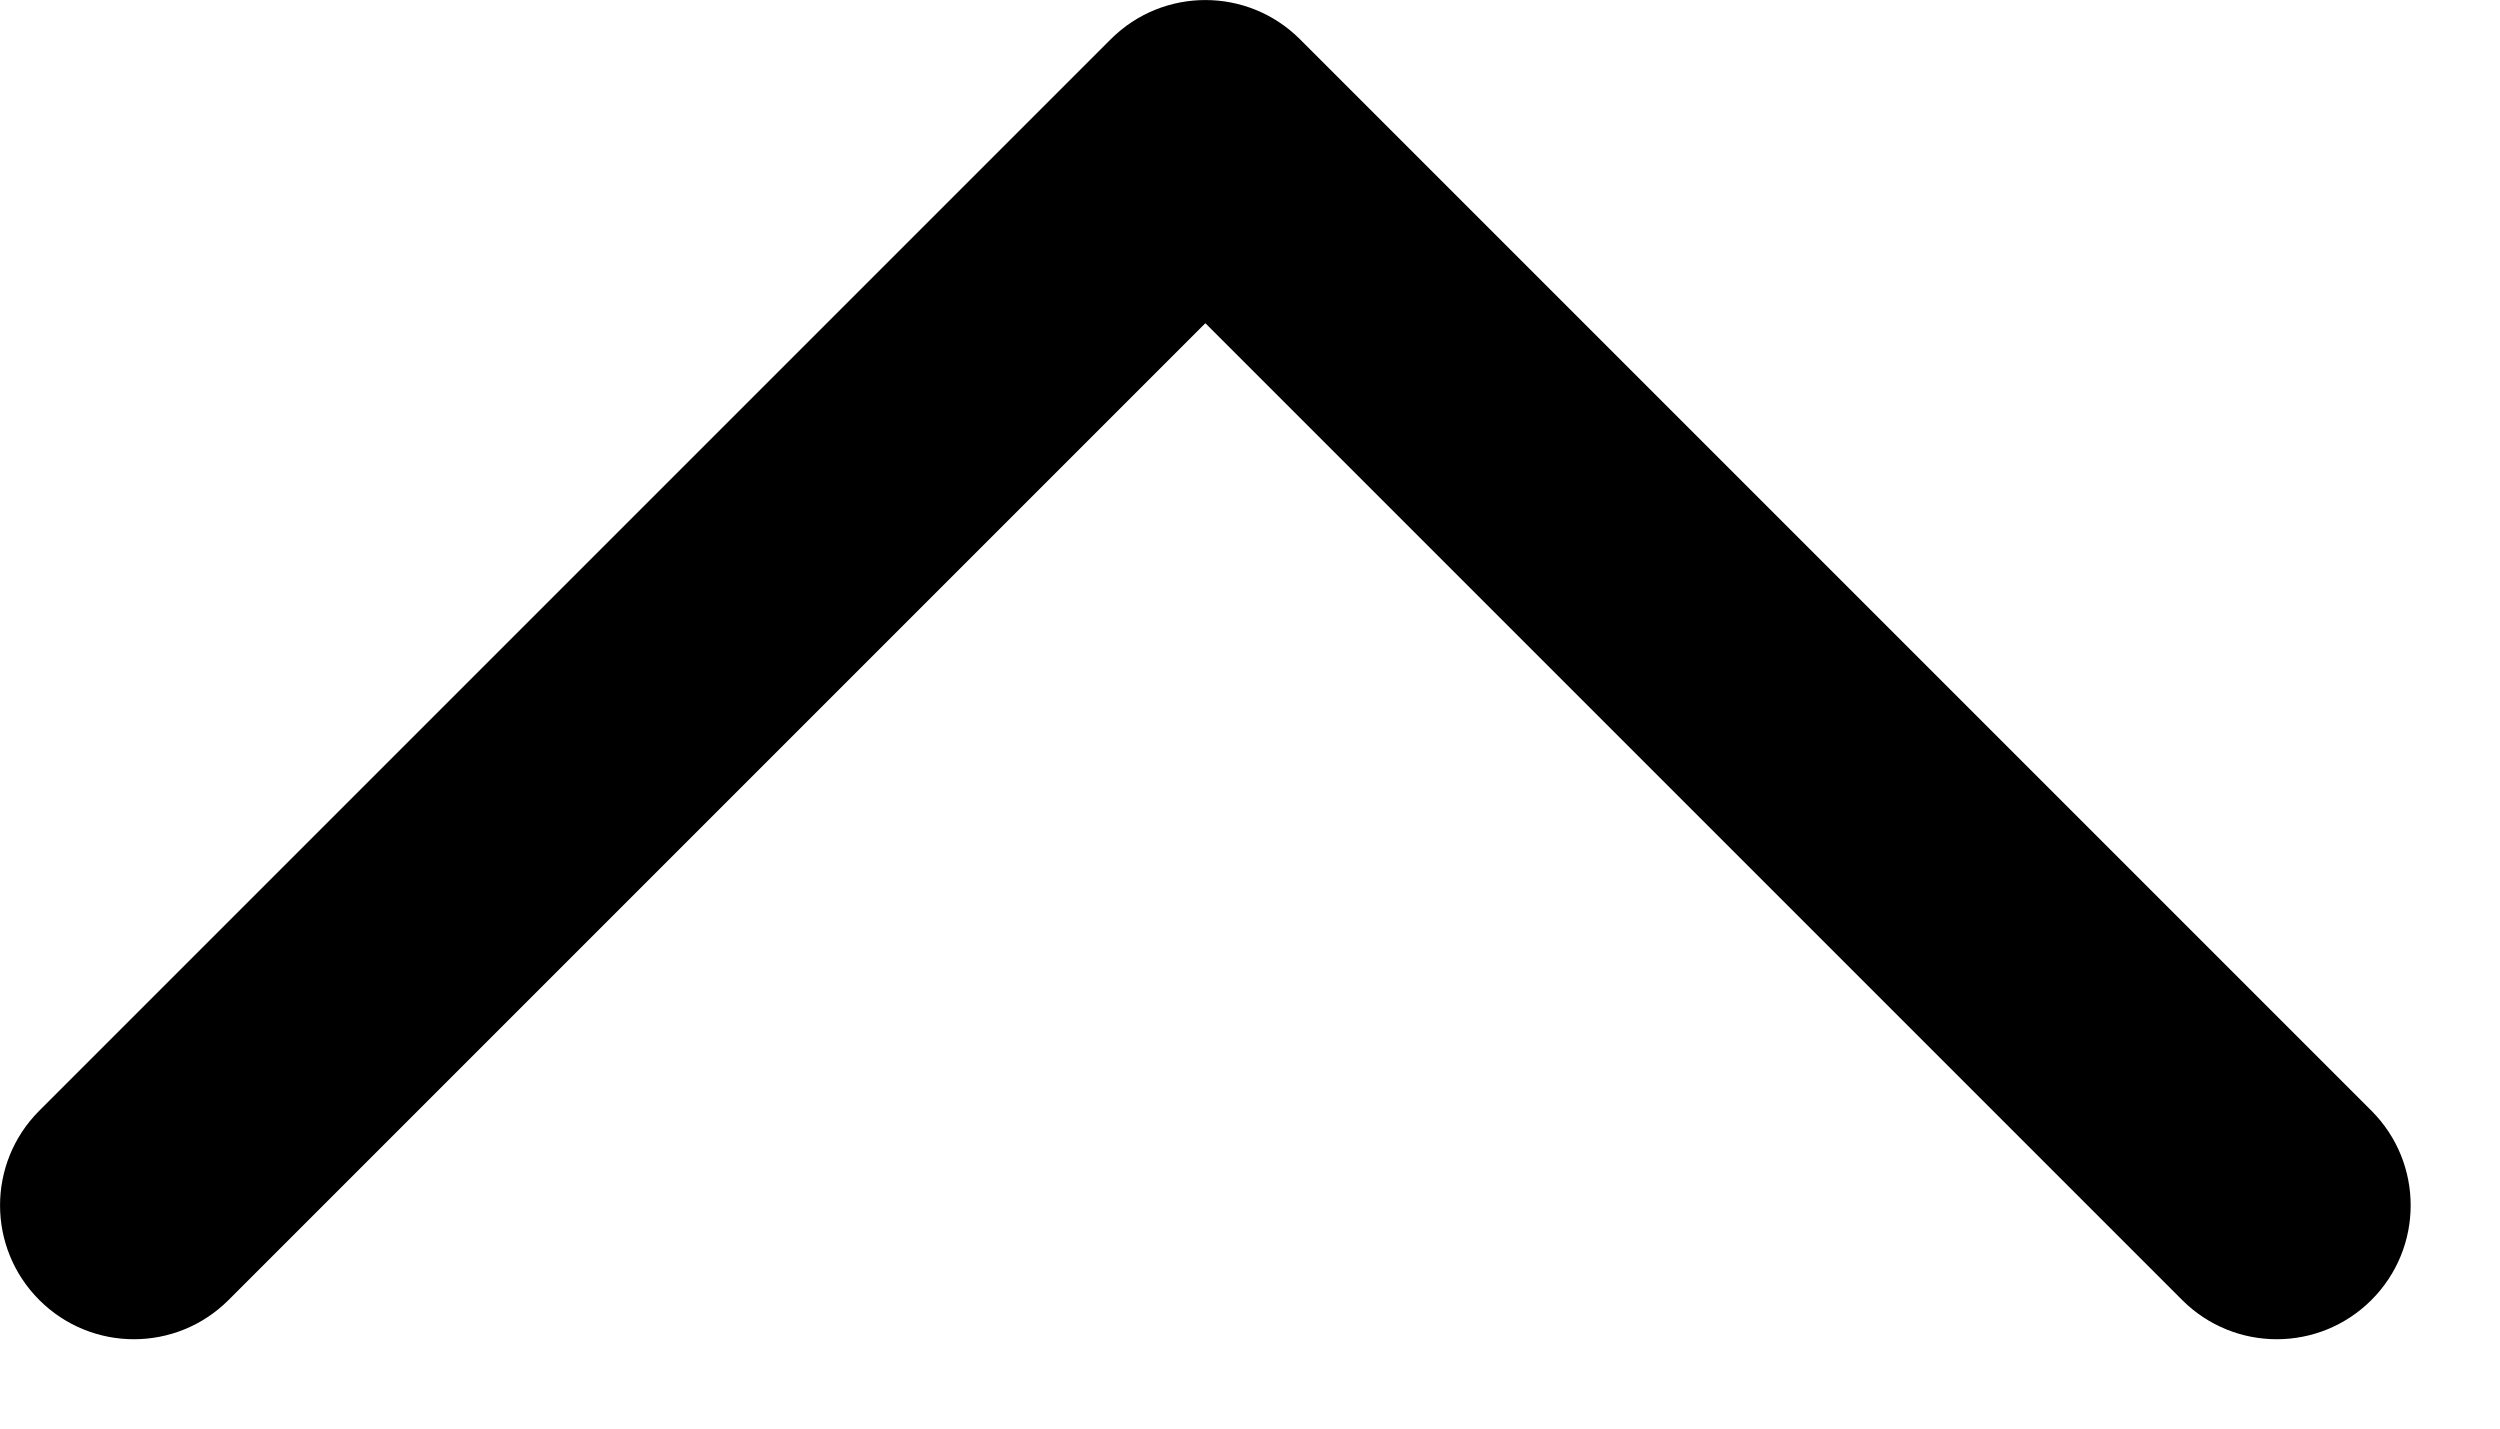
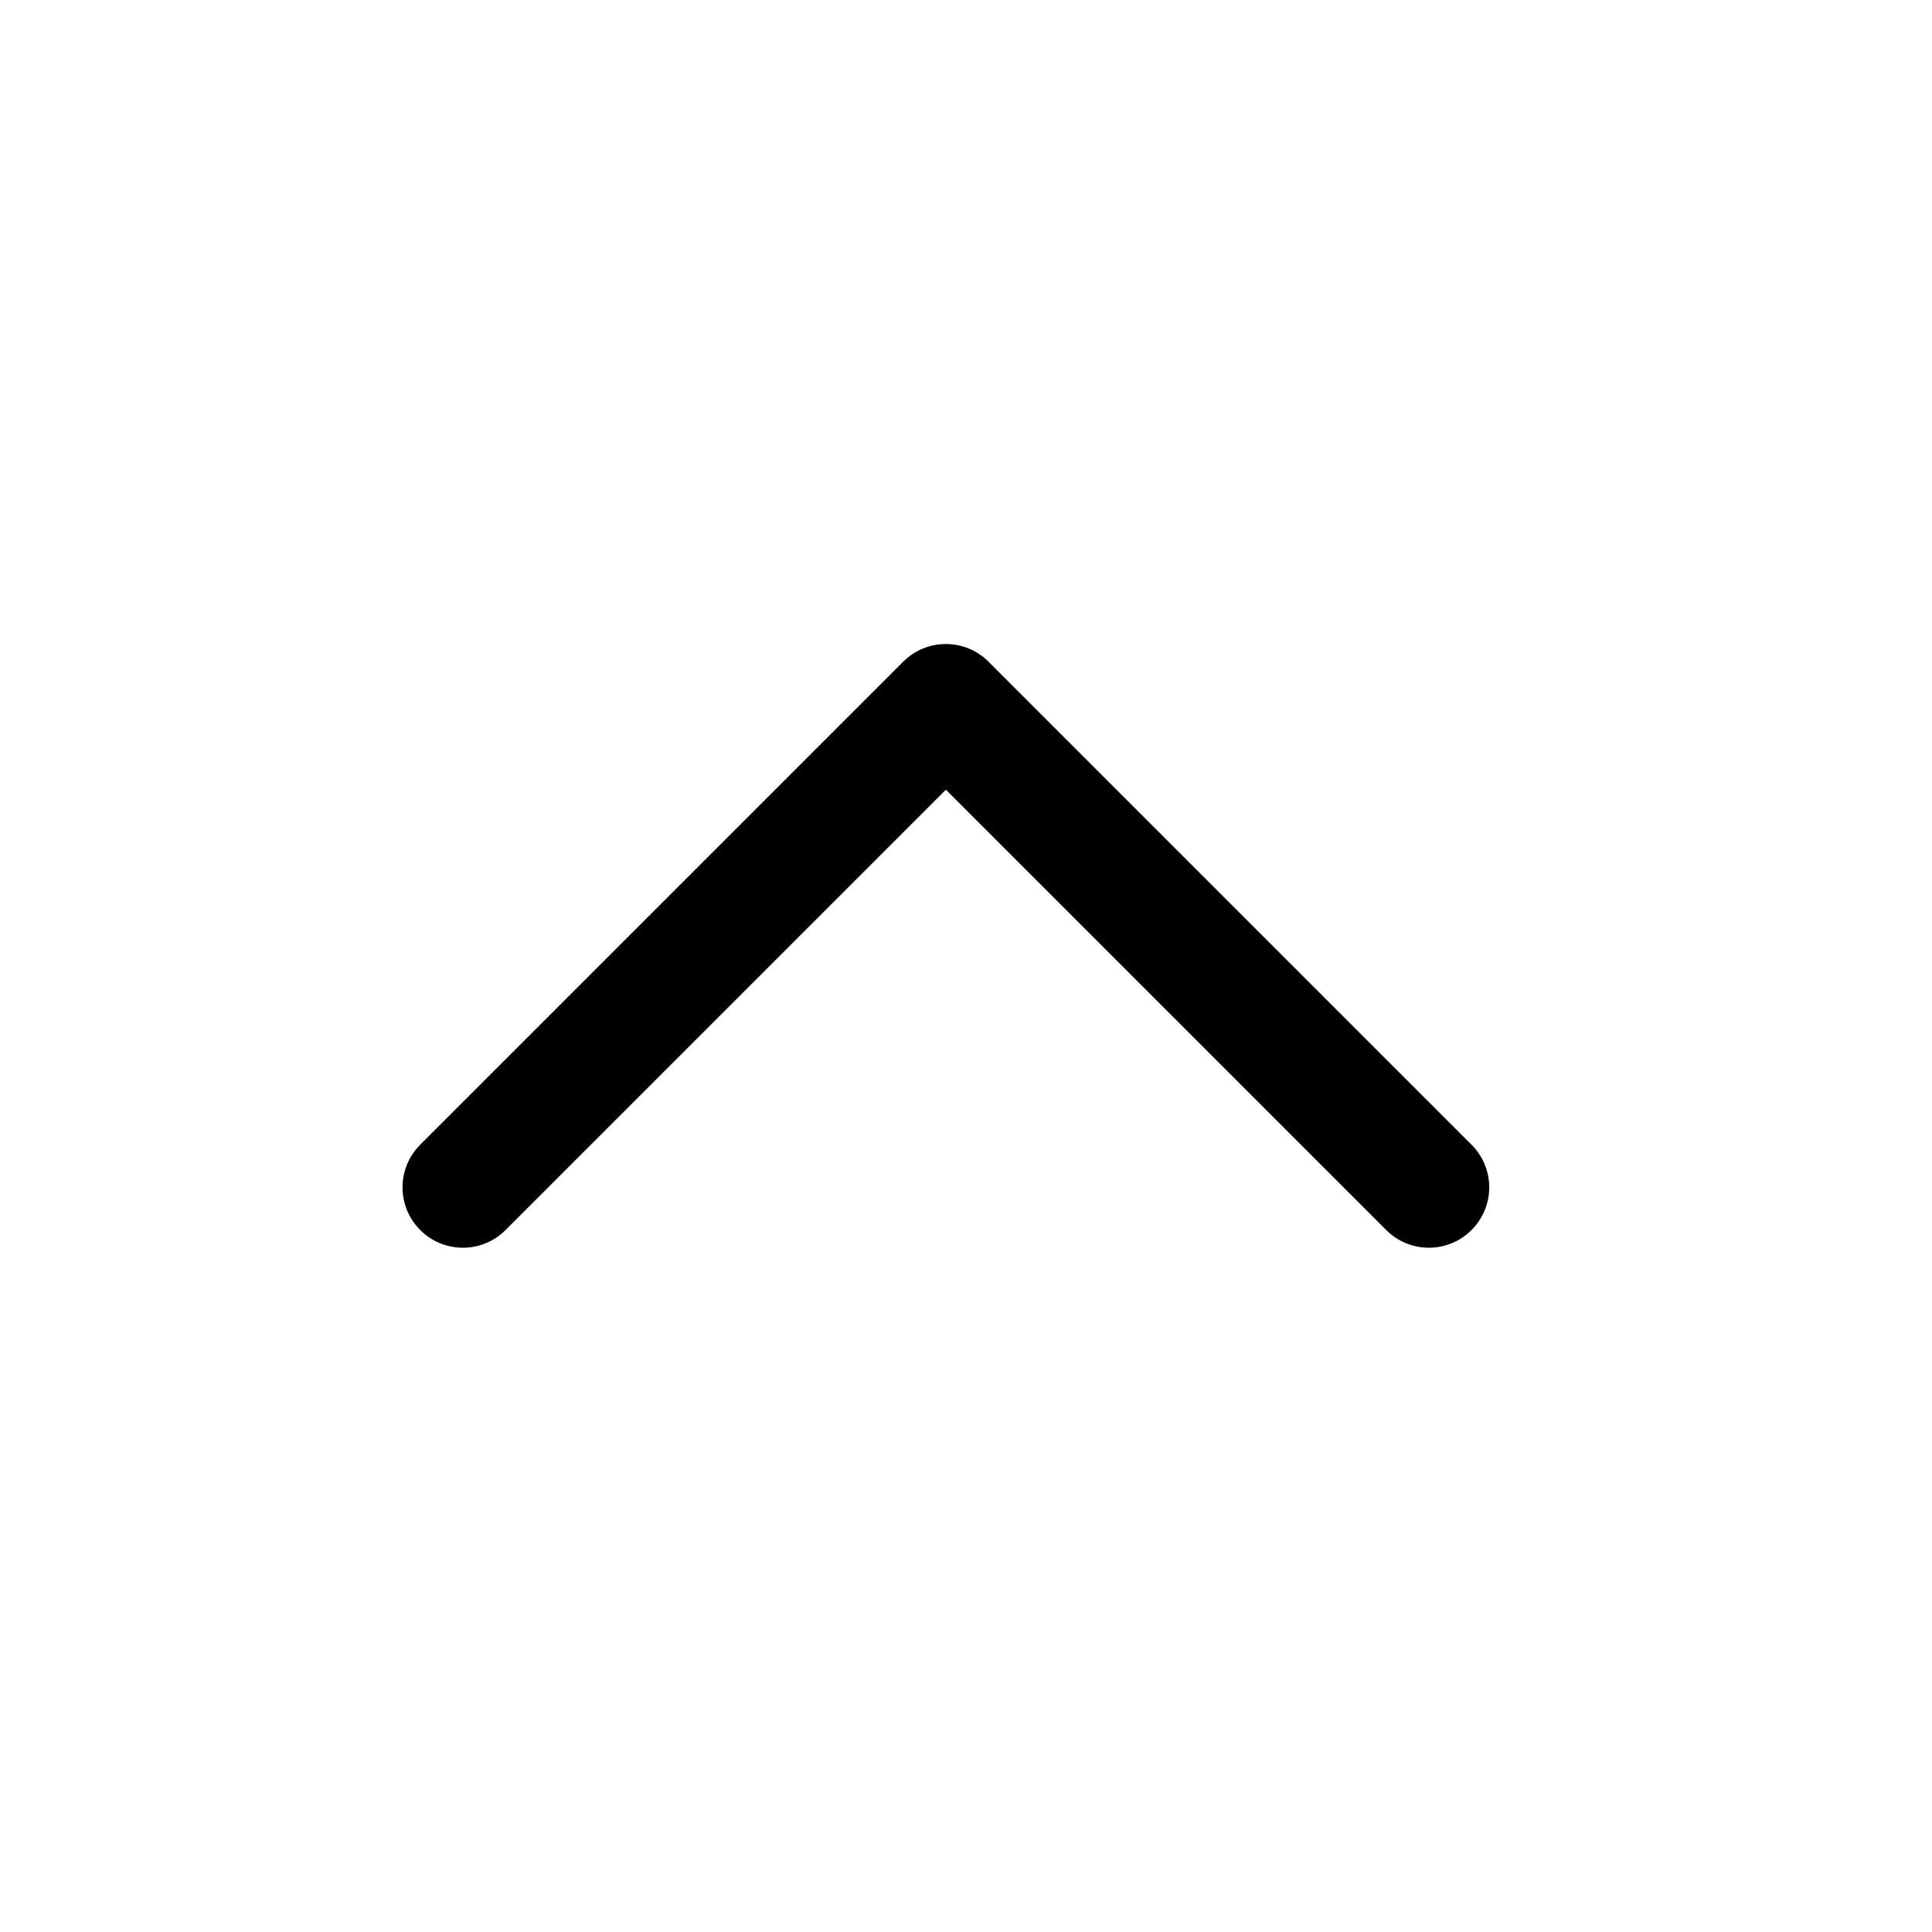
- <svg xmlns="http://www.w3.org/2000/svg" width="current" height="current" viewBox="0 0 14 8" fill="none">
-   <path d="M13.28 6.22C13.573 6.513 13.573 6.987 13.28 7.28C12.987 7.573 12.513 7.573 12.22 7.28L6.75 1.81L1.28 7.28C0.987 7.573 0.513 7.573 0.22 7.28C-0.073 6.987 -0.073 6.513 0.22 6.22L6.22 0.22C6.513 -0.073 6.987 -0.073 7.28 0.22L13.28 6.22Z" fill="currentColor" />
+ <svg xmlns="http://www.w3.org/2000/svg" width="current" height="current" viewBox="0 0 24 24" fill="none">
+   <path d="M18.28 14.22C18.573 14.513 18.573 14.987 18.28 15.28C17.987 15.573 17.513 15.573 17.22 15.28L11.75 9.81L6.28 15.28C5.987 15.573 5.513 15.573 5.22 15.28C4.927 14.987 4.927 14.513 5.22 14.22L11.22 8.22C11.513 7.927 11.987 7.927 12.28 8.22L18.28 14.22Z" fill="currentColor" />
</svg>
